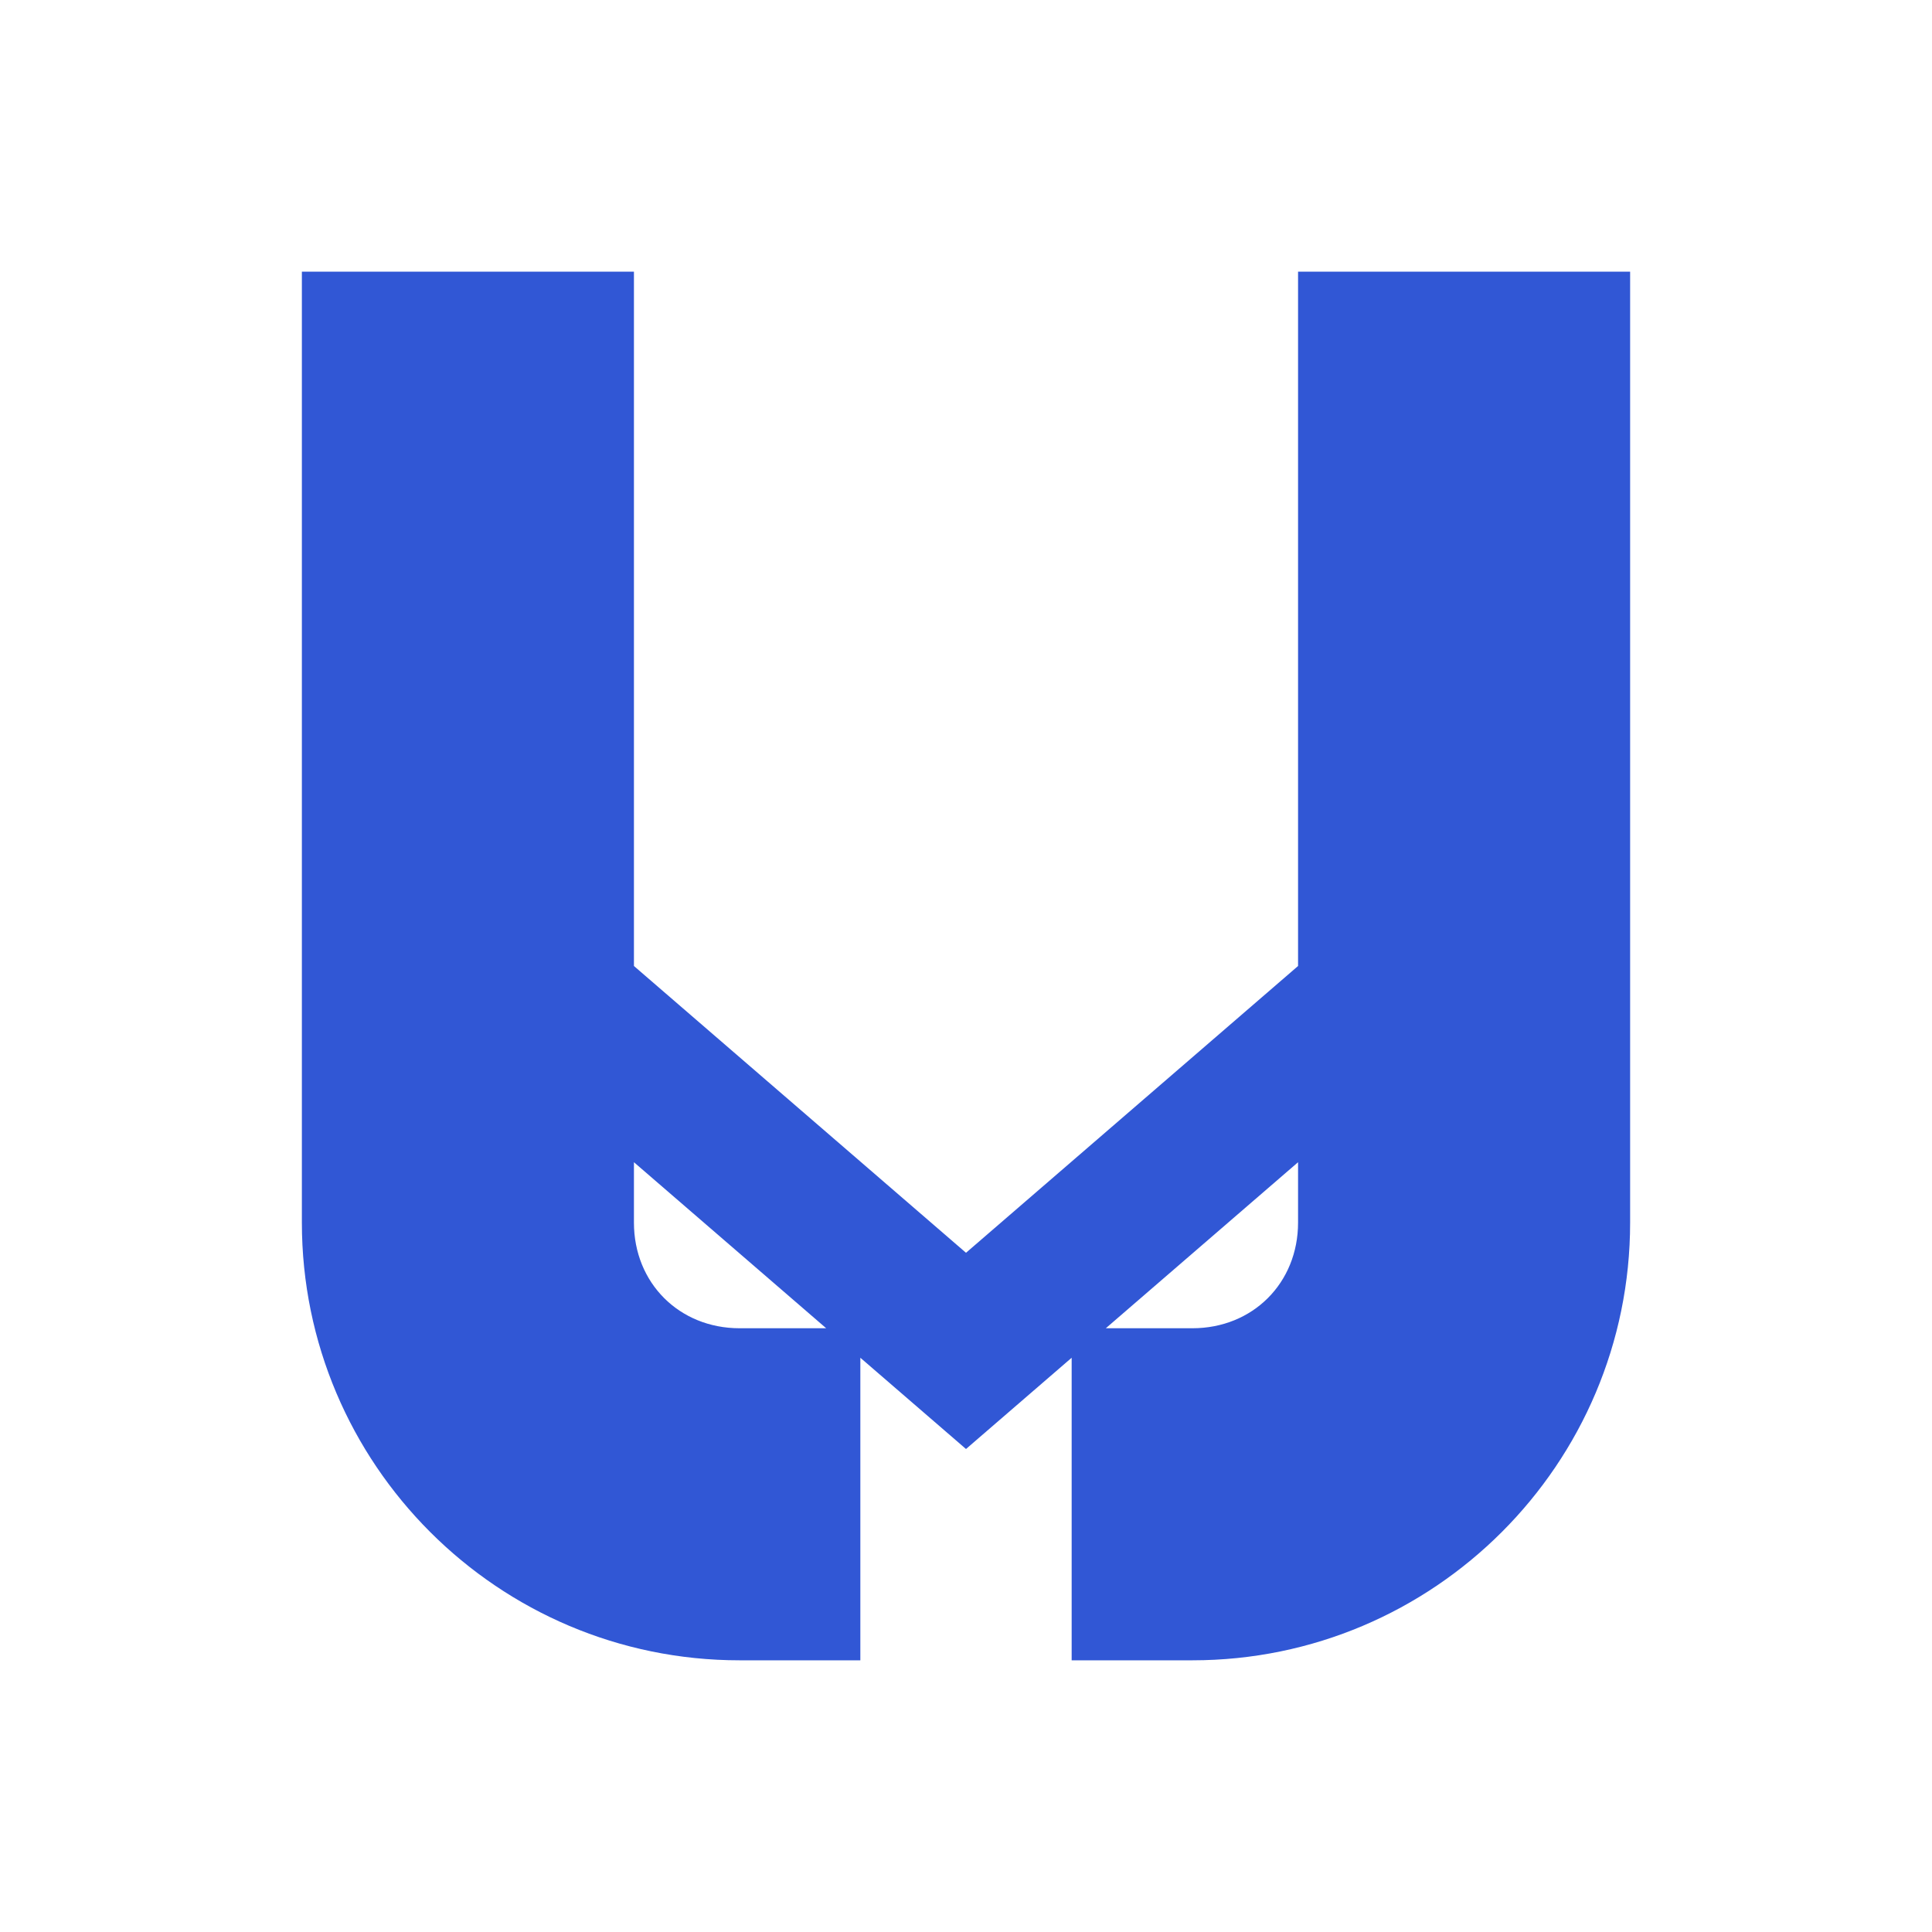
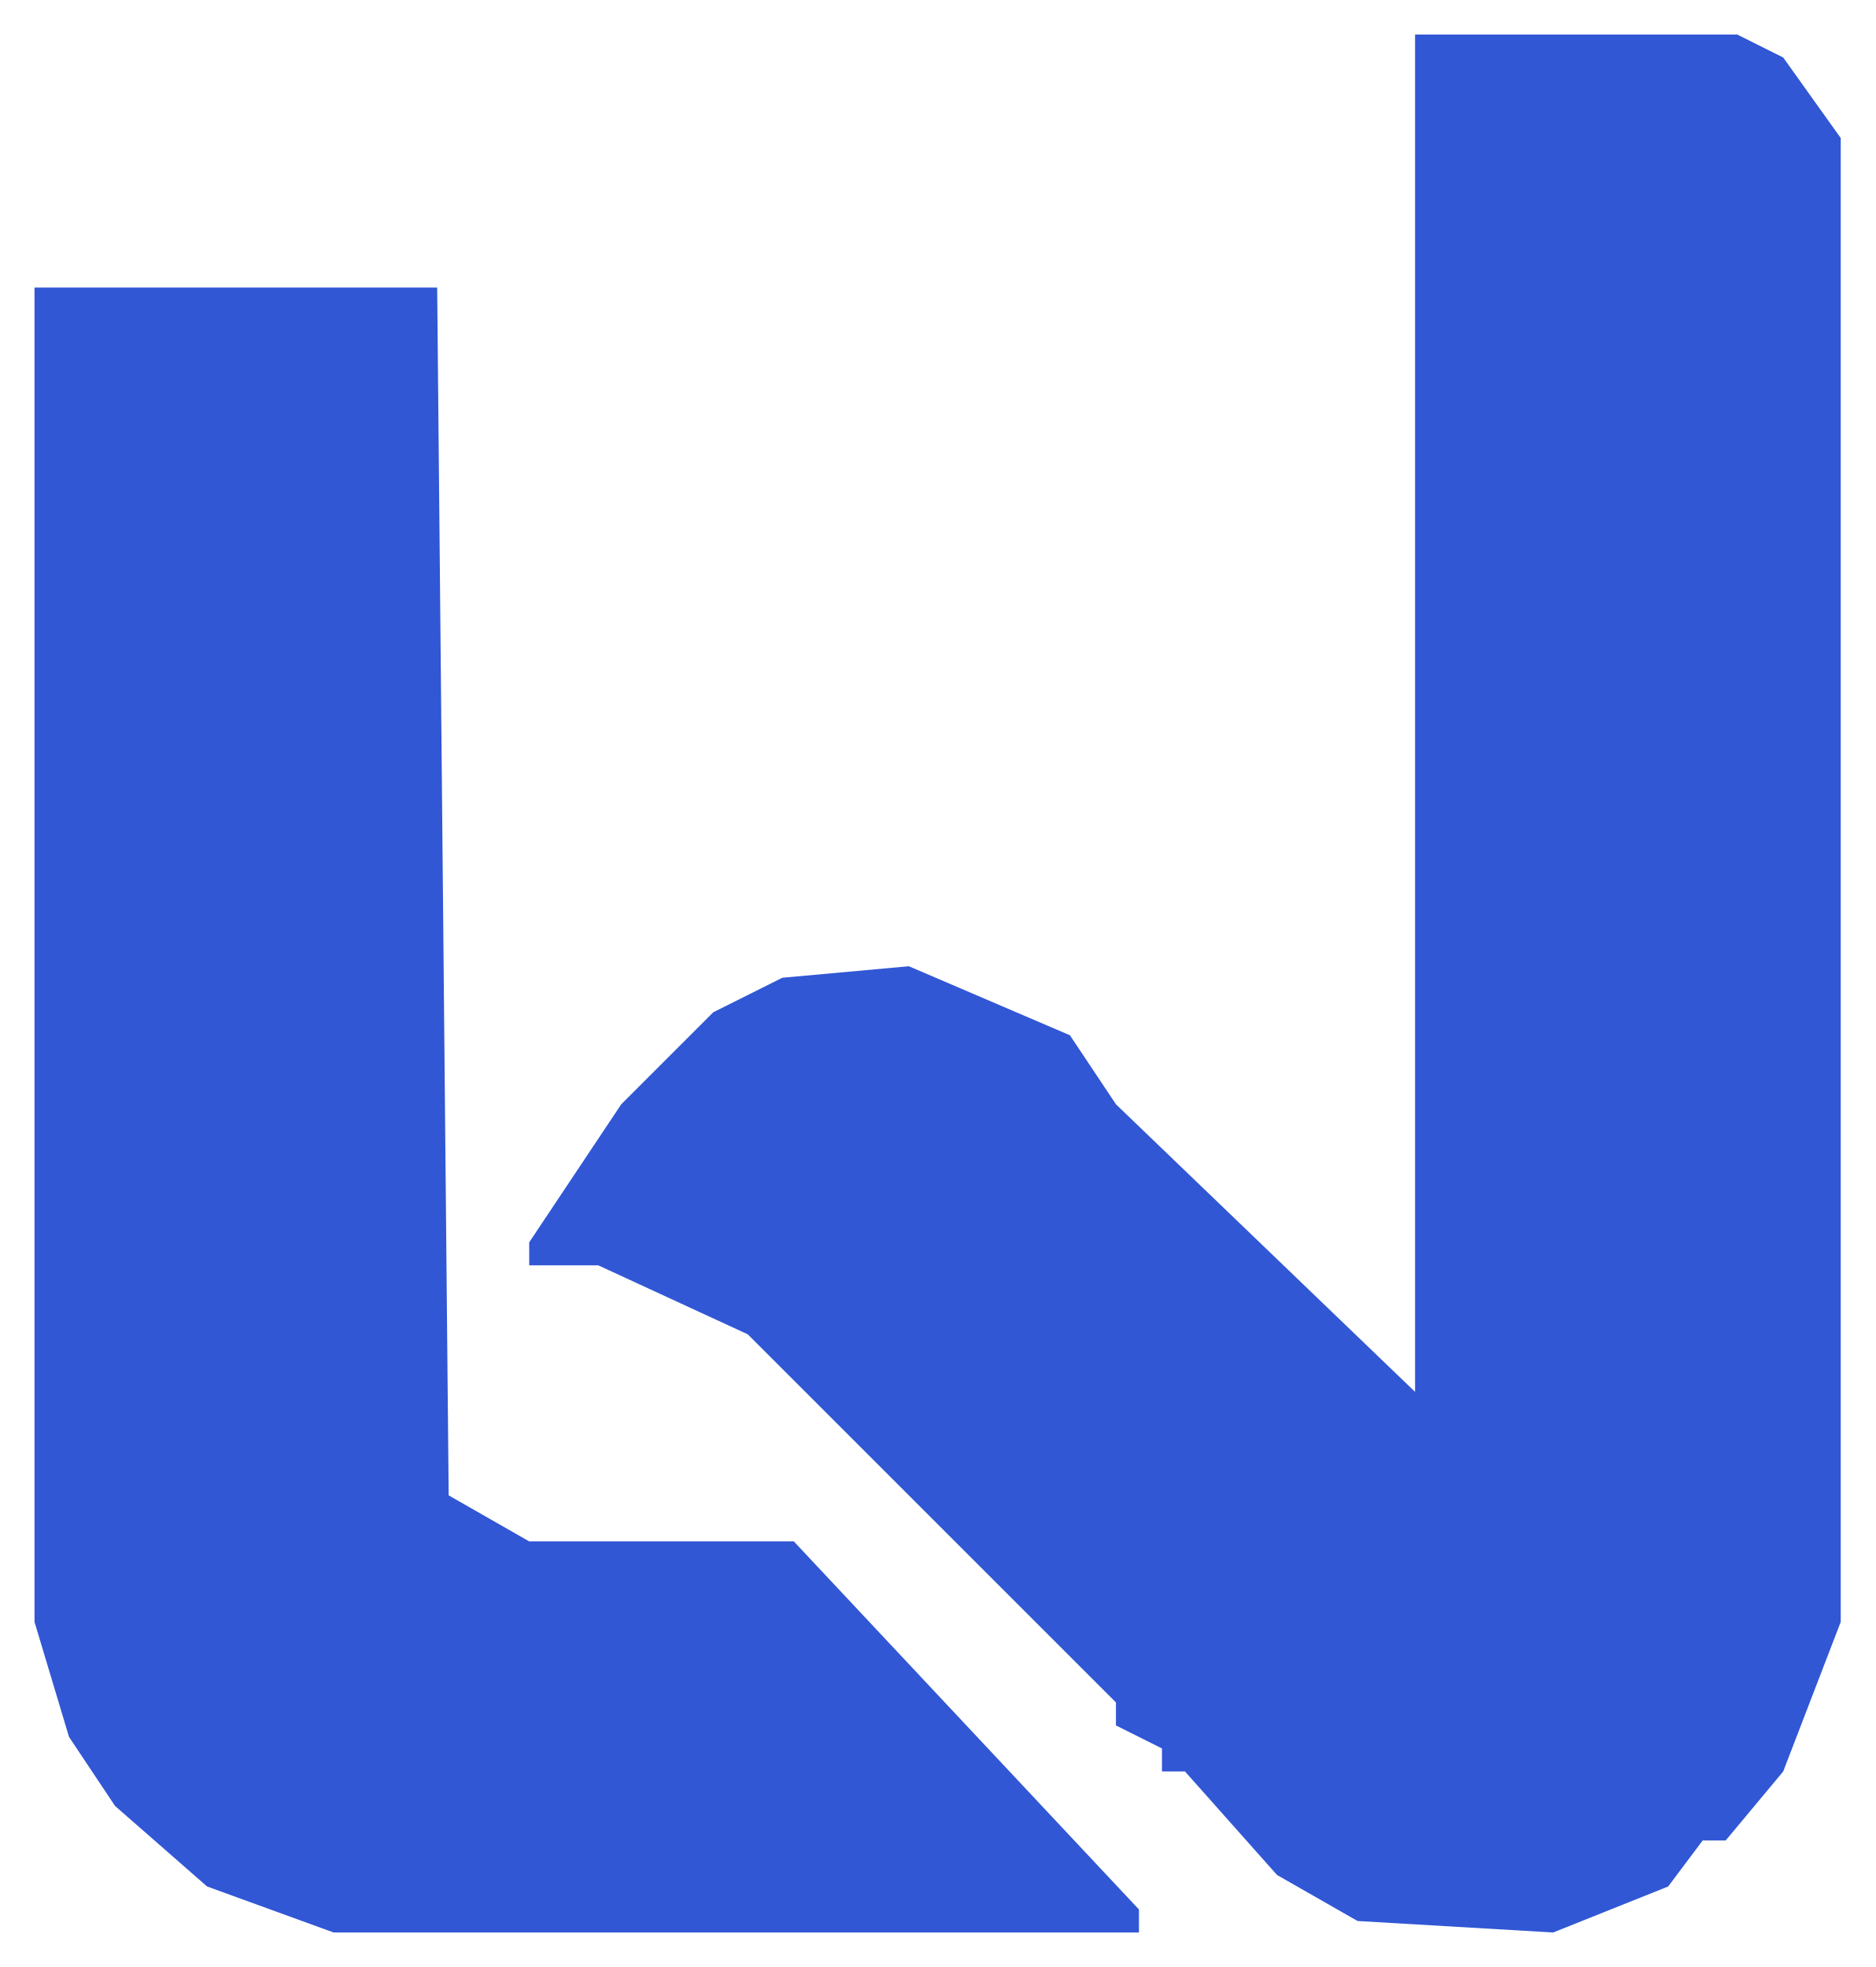
- <svg xmlns="http://www.w3.org/2000/svg" viewBox="0 0 256 256" role="img" aria-labelledby="title">
-   <path fill="#3157D5" d="M40 36h44v92l44 38 44-38V36h44v126c0 32-26 58-58 58h-16v-44h16c8 0 14-6 14-14v-8l-44 38-44-38v8c0 8 6 14 14 14h16v44H98c-32 0-58-26-58-58V36Z" />
+ <svg xmlns="http://www.w3.org/2000/svg" viewBox="0 0 163 171" role="img" aria-labelledby="title">
+   <path fill="#3157D5" fill-rule="evenodd" d="M46 108L54 96L62 88L68 85L79 84L93 90L97 96L123 121L123 3L151 3L155 5L160 12L160 141L155 154L150 160L148 160L145 164L135 168L118 167L111 163L103 154L101 154L101 152L97 150L97 148L65 116L52 110L46 110Z M99 166L99 168L29 168L18 164L10 157L6 151L3 141L3 25L38 25L39 130L46 134L69 134Z" />
</svg>
